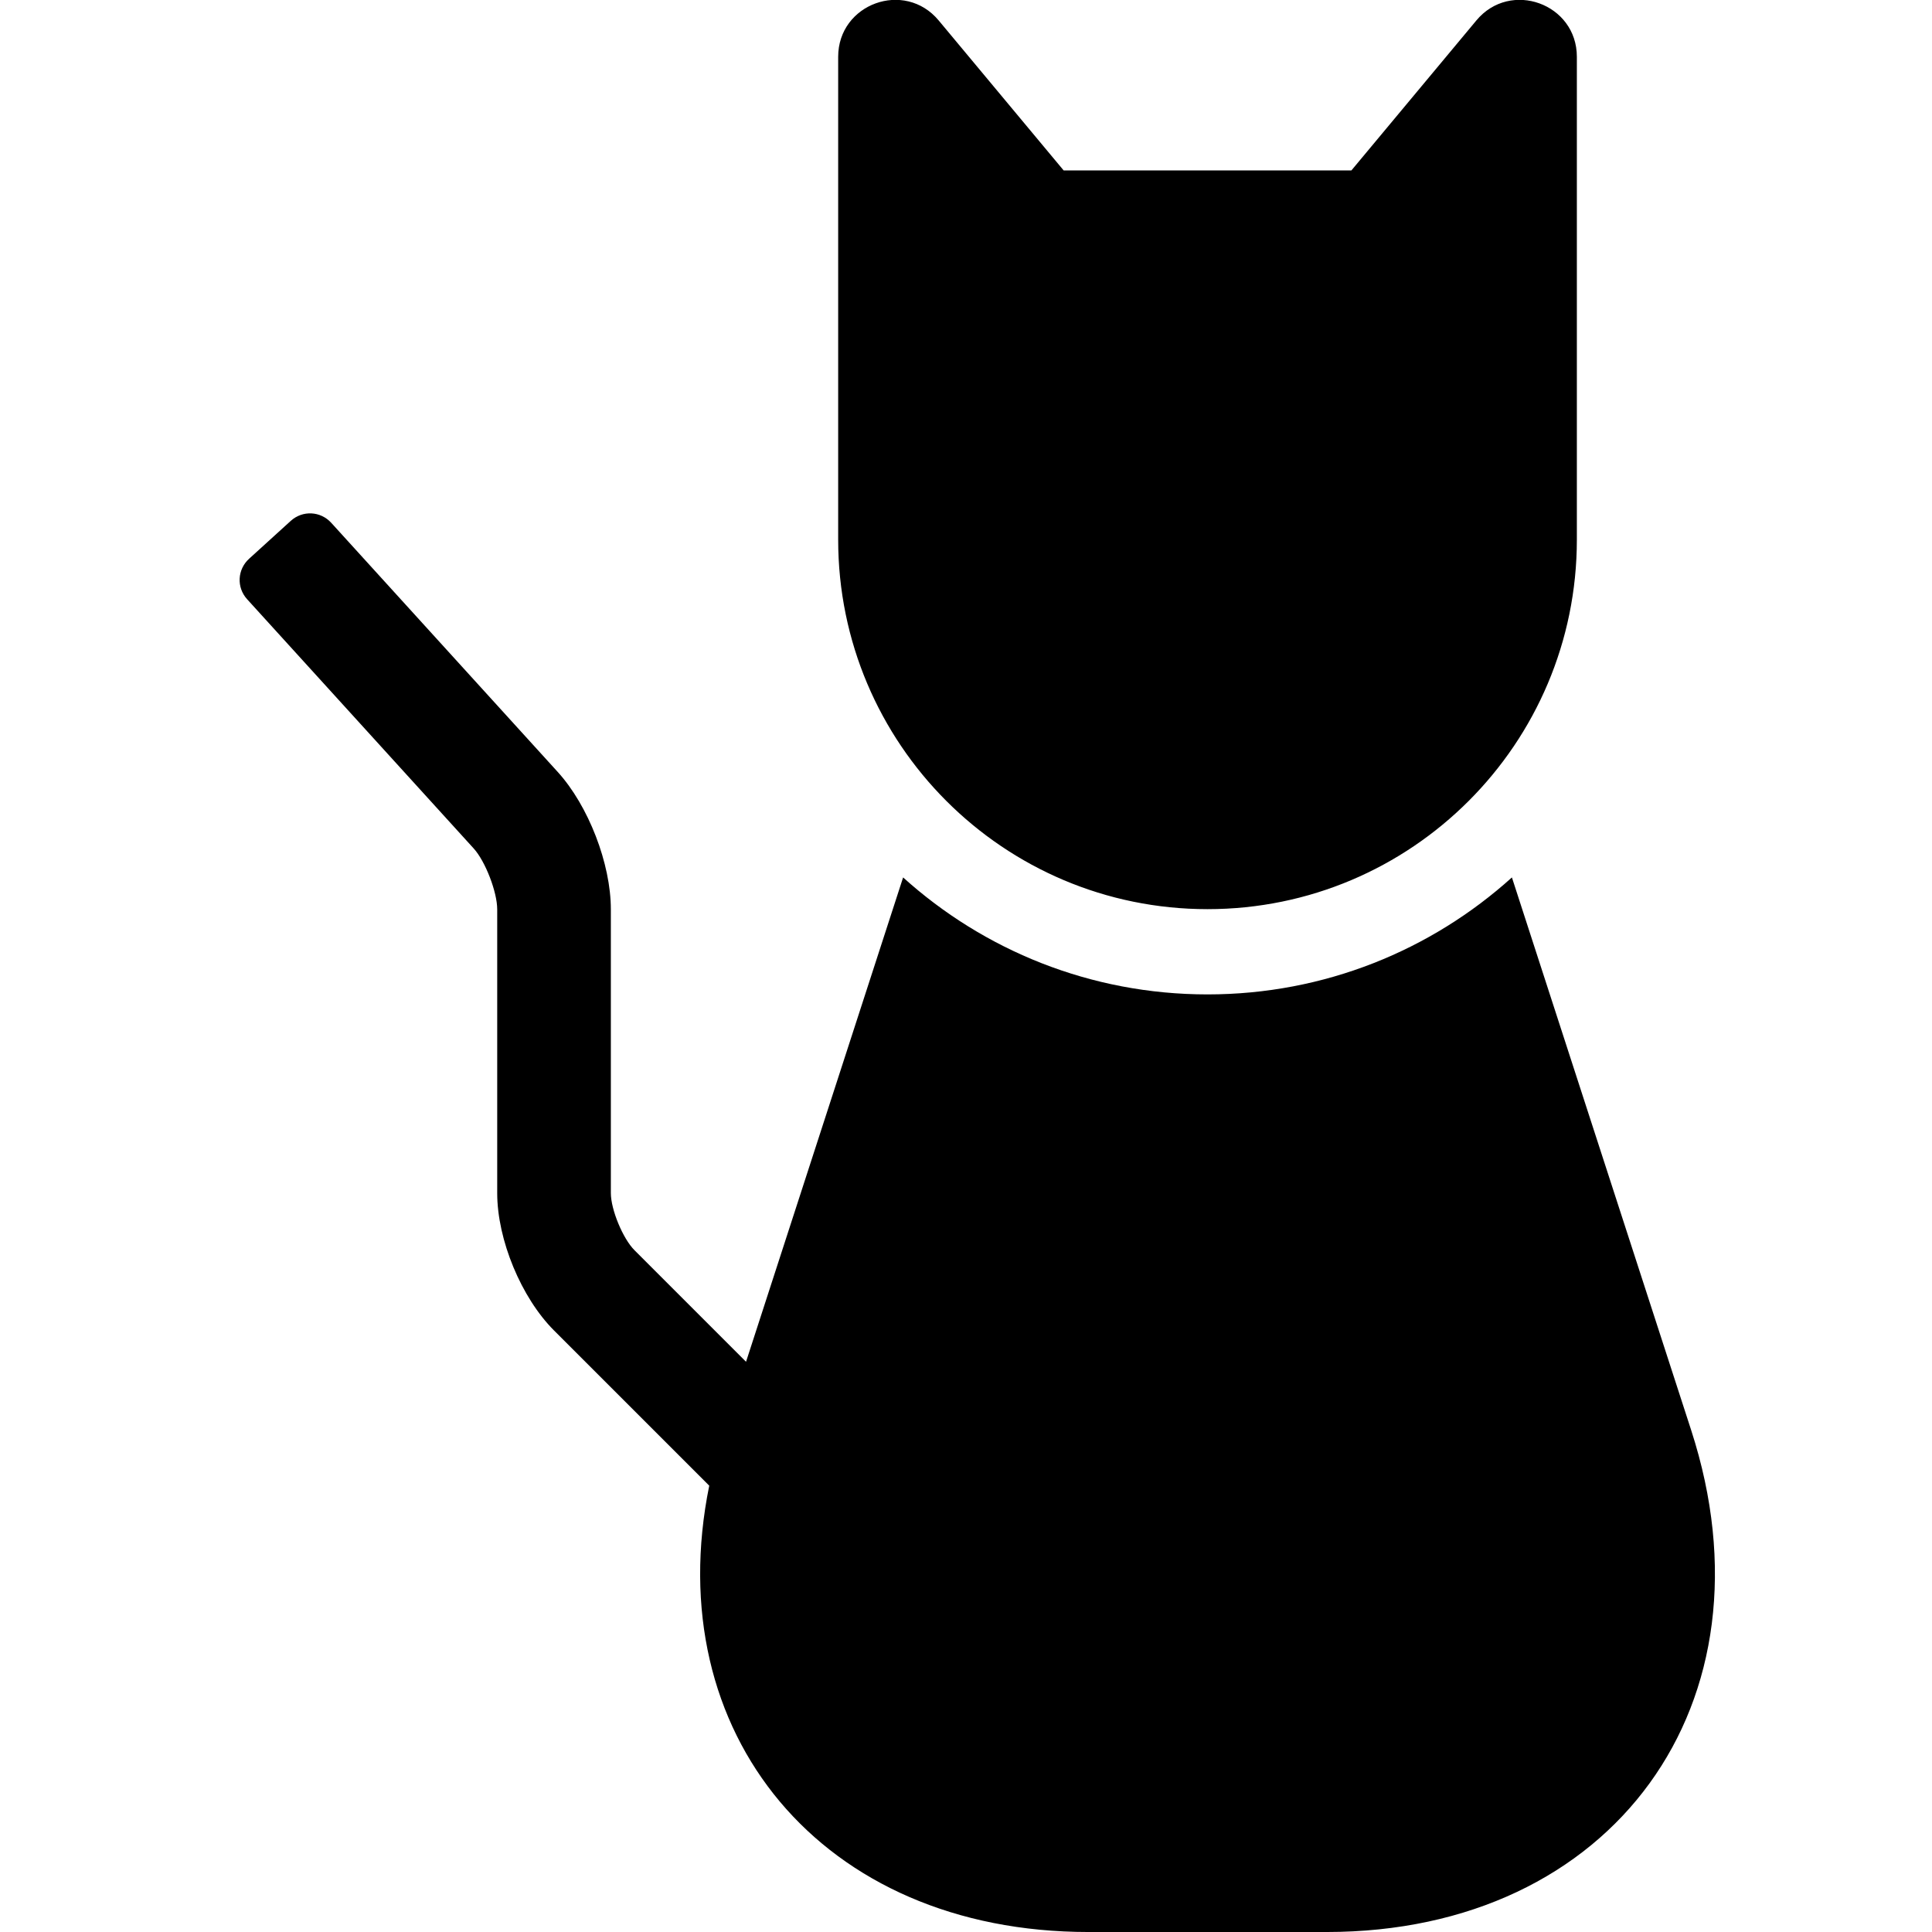
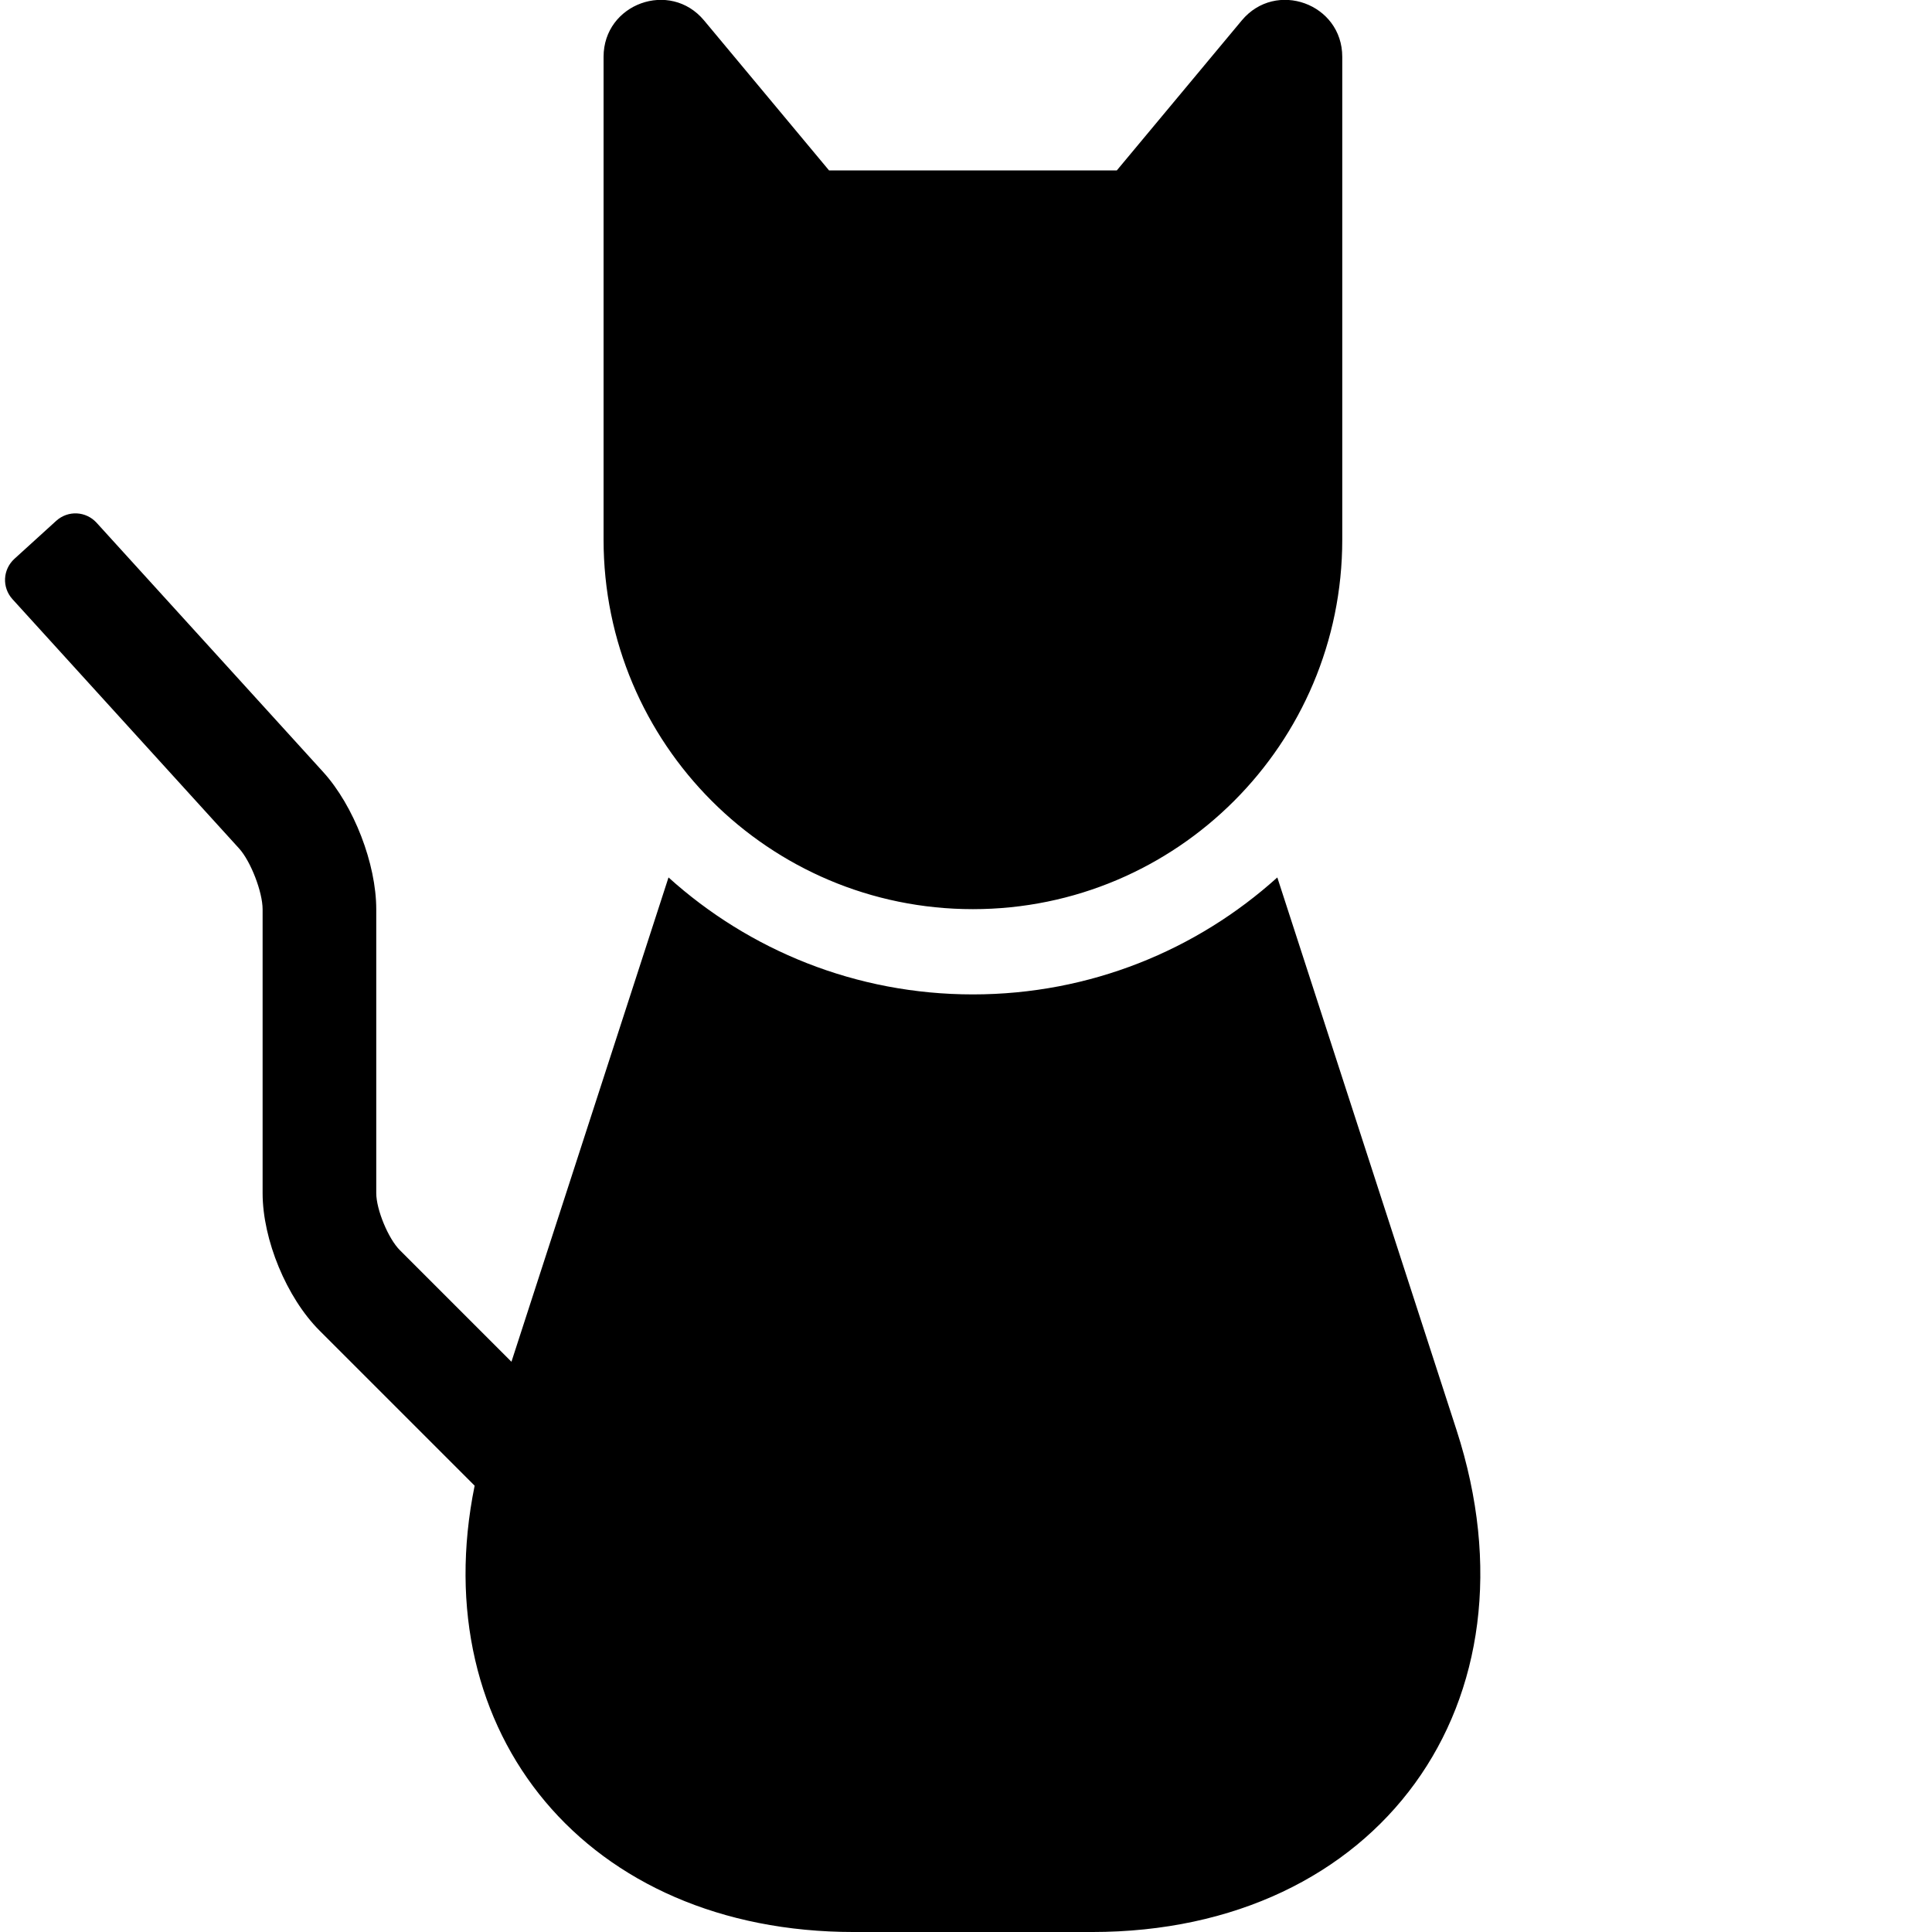
- <svg xmlns="http://www.w3.org/2000/svg" height="24" version="1.1" viewBox="0 0 700 700" width="24">
-   <path class="content" d="m256.96 538.28-56.203-56.199c-11.918-11.918-20.609-32.918-20.609-49.789v-102.82c0-6.289-4.305-17.422-8.531-22.07l-82.07-90.277c-3.922-4.316-3.543-10.816 0.703-14.676l15.09-13.719c4.312-3.922 10.816-3.551 14.676 0.695l82.07 90.277c11.117 12.23 19.238 33.242 19.238 49.77v102.82c0 5.953 4.356 16.477 8.551 20.672l40.43 40.43 56.91-175.48c29.195 26.344 67.863 42.379 110.29 42.379 42.418 0 81.09-16.035 110.29-42.379l64.938 200.23c32.055 98.844-28.242 181.86-132.08 181.86h-86.281c-96.707 0-155.63-72.016-137.4-161.72zm277.96-530.88c12.328-14.793 36.406-6.074 36.406 13.184v174.94c0 73.945-59.902 133.88-133.82 133.88-73.918 0-133.82-59.93-133.82-133.88v-174.94c0-19.258 24.078-27.977 36.406-13.184l45.297 54.359h104.24z" />
+ <svg xmlns="http://www.w3.org/2000/svg" viewBox="0 0 700 700" width="24" height="24" version="1.1">
+   <g transform="translate(-85 0)">
+     <path class="content" fill="currentColor" d="m256.96 538.28-56.203-56.199c-11.918-11.918-20.609-32.918-20.609-49.789v-102.82c0-6.289-4.305-17.422-8.531-22.07l-82.07-90.277c-3.922-4.316-3.543-10.816 0.703-14.676l15.09-13.719c4.312-3.922 10.816-3.551 14.676 0.695l82.07 90.277c11.117 12.23 19.238 33.242 19.238 49.77v102.82c0 5.953 4.356 16.477 8.551 20.672l40.43 40.43 56.91-175.48c29.195 26.344 67.863 42.379 110.29 42.379 42.418 0 81.09-16.035 110.29-42.379l64.938 200.23c32.055 98.844-28.242 181.86-132.08 181.86h-86.281c-96.707 0-155.63-72.016-137.4-161.72zm277.96-530.88c12.328-14.793 36.406-6.074 36.406 13.184v174.94c0 73.945-59.902 133.88-133.82 133.88-73.918 0-133.82-59.93-133.82-133.88v-174.94c0-19.258 24.078-27.977 36.406-13.184l45.297 54.359h104.24z">
+   </path>
+   </g>
</svg>
